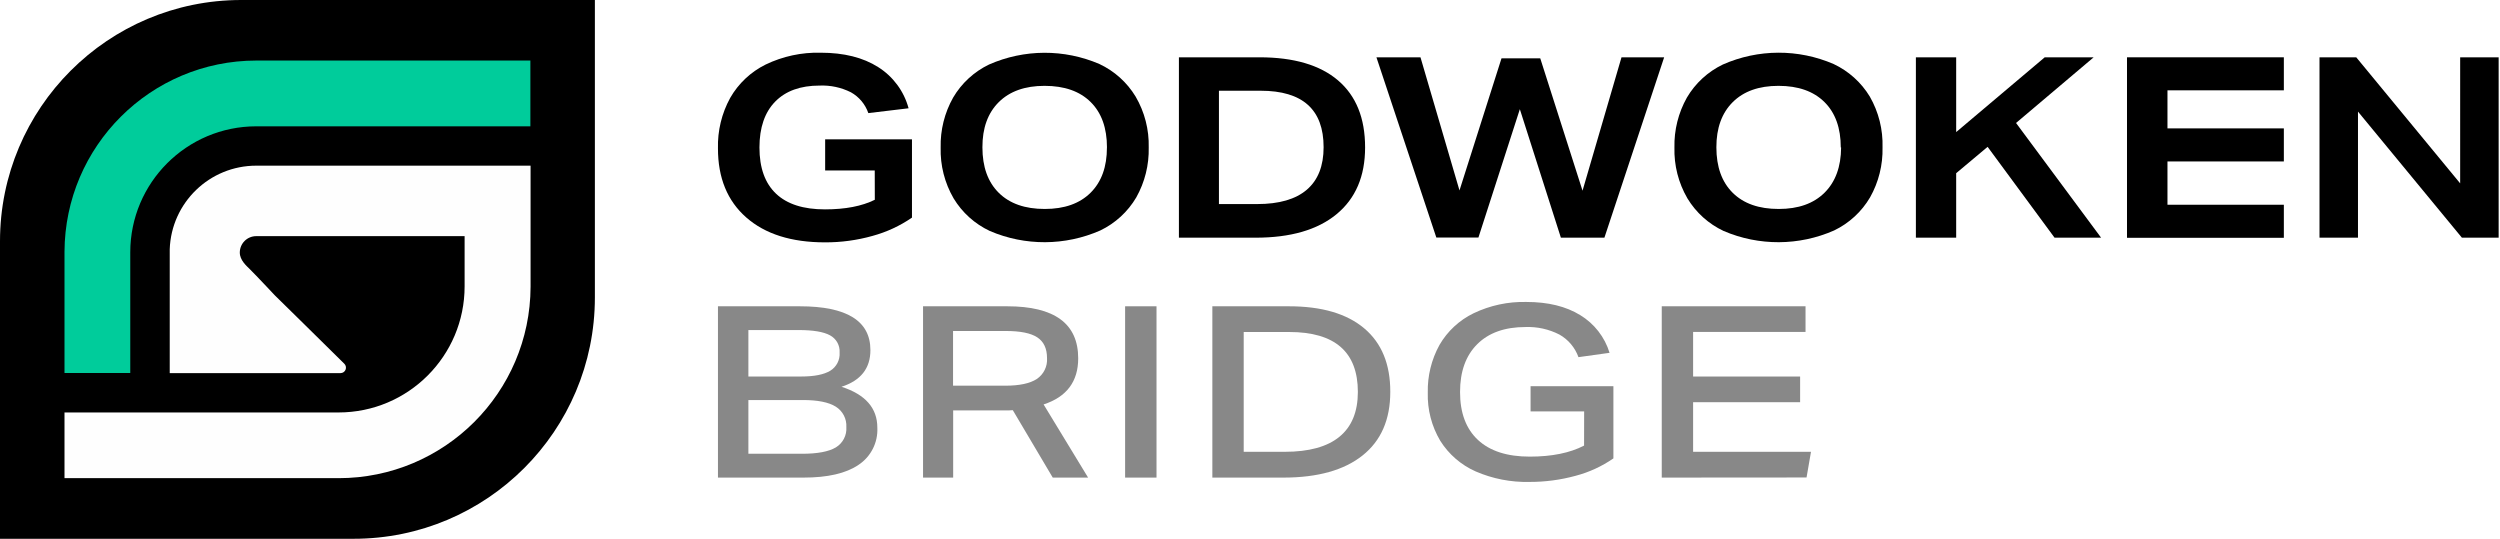
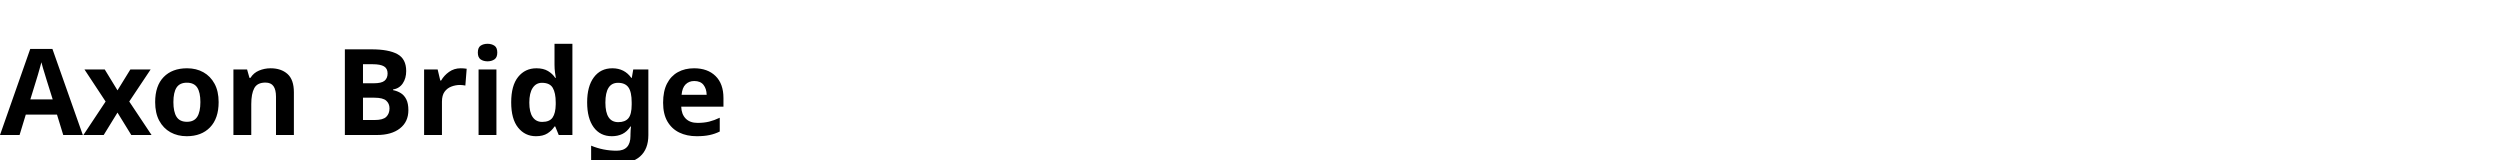
- <svg xmlns="http://www.w3.org/2000/svg" id="Layer_1" data-name="Layer 1" viewBox="0 0 664 143.1">
-   <defs>
-     <style>.cls-1{fill:#00cc9b;}.cls-2{fill:#fefefe;}.cls-3{fill:#888;}</style>
-   </defs>
-   <path d="M232.33,45.28H219.16V37h23.06v20.8a34.48,34.48,0,0,1-10.49,4.86,46,46,0,0,1-12.63,1.71q-13.36,0-20.89-6.61t-7.52-18.35A26.46,26.46,0,0,1,193.94,26a22.14,22.14,0,0,1,9.42-8.86A31.78,31.78,0,0,1,218,14q9.22,0,15.24,3.82a18.68,18.68,0,0,1,8.08,10.94l-10.69,1.28A10.12,10.12,0,0,0,226,24.51a17,17,0,0,0-8.32-1.78q-7.62,0-11.79,4.26t-4.18,12.18q0,8.11,4.41,12.28t13,4.16q8.09,0,13.23-2.55Z" />
-   <path d="M305.1,39.17a25.85,25.85,0,0,1-3.3,13.25,22.28,22.28,0,0,1-9.56,8.79,36.81,36.81,0,0,1-29.34.14,22.34,22.34,0,0,1-9.62-8.66,25.49,25.49,0,0,1-3.44-13.52,25.78,25.78,0,0,1,3.31-13.25,22.26,22.26,0,0,1,9.55-8.79A36.75,36.75,0,0,1,292,17a22.32,22.32,0,0,1,9.62,8.65A25.52,25.52,0,0,1,305.1,39.17Zm-11.09,0q0-7.79-4.34-12.08T277.44,22.8q-7.81,0-12.17,4.33t-4.34,12q0,7.78,4.34,12.08t12.23,4.29q7.83,0,12.17-4.32T294,39.17Z" />
-   <path d="M313.12,63.13V15.22h21.39q13.69,0,20.88,6.14t7.18,17.81q0,11.47-7.58,17.72t-21.55,6.24Zm20.79-8.93q8.74,0,13.19-3.82t4.45-11.28q0-15-16.71-15H323.75V54.2Z" />
-   <path d="M414.57,63.13,403.67,29l-11,34.09H381.49L365.58,15.22h11.7l10.36,35.36L398.8,15.49h10.29l11.23,35.16,10.35-35.43H442L426.13,63.13Z" />
-   <path d="M500,39.17a25.76,25.76,0,0,1-3.31,13.25,22.26,22.26,0,0,1-9.55,8.79,36.81,36.81,0,0,1-29.34.14,22.34,22.34,0,0,1-9.62-8.66,25.5,25.5,0,0,1-3.45-13.52,25.88,25.88,0,0,1,3.31-13.25,22.28,22.28,0,0,1,9.56-8.79A36.75,36.75,0,0,1,487,17a22.37,22.37,0,0,1,9.62,8.65A25.61,25.61,0,0,1,500,39.17Zm-11.09,0q0-7.79-4.35-12.08T472.37,22.8q-7.81,0-12.16,4.33t-4.34,12q0,7.78,4.34,12.08t12.23,4.29q7.81,0,12.16-4.32T489,39.17Z" />
-   <path d="M545.69,63.13,527.91,39,519.56,46V63.13h-10.7V15.22h10.7V35.08l23.52-19.86h13L535.46,32.66l22.59,30.47Z" />
-   <path d="M653.88,63.13l-27.6-33.49V63.13H616.06V15.22h9.76l27.6,33.48V15.22h10.22V63.13Z" />
-   <polygon id="type_PathItem_2" data-name="type PathItem 2" points="564.93 63.16 564.93 15.22 606.59 15.22 606.59 23.99 575.68 23.99 575.68 34.1 606.59 34.1 606.59 42.88 575.68 42.88 575.68 54.38 606.59 54.38 606.59 63.16 564.93 63.16" />
-   <path d="M64.1,0A64.1,64.1,0,0,0,0,64.1v79H93.91A64.09,64.09,0,0,0,158,79V0Z" />
-   <path class="cls-1" d="M68.08,16.08A51,51,0,0,0,17.13,66.89h0V99.06H34.6V67A33.48,33.48,0,0,1,68.08,33.55h72.79V16.08Z" />
-   <path class="cls-2" d="M123.4,44H68.08a23,23,0,0,0-23,22.2h0v32.9H90.45a1.45,1.45,0,0,0,1-2.49L80.85,86.16,73,78.45s-4.88-5.21-6.69-7c-.79-.79-2.62-2.33-2.62-4.36a4.36,4.36,0,0,1,4.36-4.37H123.4V76.06a33.49,33.49,0,0,1-33.48,33.49H17.13V127H89.92a51,51,0,0,0,51-50.8h0V44Z" />
-   <path class="cls-3" d="M190.69,126.85V81.35h21.72q18.78,0,18.77,11.65,0,7.25-7.68,9.73,9.52,3.06,9.52,10.85a11.18,11.18,0,0,1-5,9.89q-5,3.39-14.63,3.38ZM212.81,100q5.17,0,7.71-1.53A5.24,5.24,0,0,0,223,93.65a4.84,4.84,0,0,0-2.55-4.59q-2.56-1.4-8.34-1.4H198.77V100Zm.19,20.52c4.12,0,7.1-.56,9-1.69a5.82,5.82,0,0,0,2.79-5.38,6,6,0,0,0-2.82-5.45q-2.82-1.76-8.79-1.75H198.77v14.27Z" />
-   <path class="cls-3" d="M279.61,126.85,269,108.94a8.94,8.94,0,0,1-1.14.07H253.16v17.84h-8V81.35h22.37q18.84,0,18.84,13.83,0,9.24-9.19,12.24L289,126.85ZM267,102.44q5.64,0,8.37-1.78a6.17,6.17,0,0,0,2.72-5.55c0-2.54-.87-4.38-2.59-5.51s-4.52-1.69-8.37-1.69h-14v14.53Z" />
-   <path class="cls-3" d="M298.83,126.85V81.35h8.34v45.5Z" />
-   <path class="cls-3" d="M322,126.85V81.35h20.34q13.05,0,20,5.86t6.92,16.89q0,11-7.35,16.86T341,126.85ZM341.22,120q9.66,0,14.54-4t4.89-11.89q0-15.93-18.24-15.93H330.33V120Z" />
-   <path class="cls-3" d="M420.75,109.26H406.52v-6.69h22v19.18a31.81,31.81,0,0,1-10.07,4.63A45.82,45.82,0,0,1,406.25,128a33.94,33.94,0,0,1-14.34-2.8,21.27,21.27,0,0,1-9.38-8.13,23.7,23.7,0,0,1-3.31-12.78,25.06,25.06,0,0,1,3.11-12.68,21.11,21.11,0,0,1,9.06-8.41,30.72,30.72,0,0,1,14-3q8.66,0,14.34,3.51a17.79,17.79,0,0,1,7.77,10l-8.26,1.15a11.24,11.24,0,0,0-5.06-6,18.26,18.26,0,0,0-9-2q-8.26,0-12.83,4.56t-4.56,12.72q0,8.28,4.76,12.71t13.75,4.43q8.79,0,14.43-2.93Z" />
-   <path class="cls-3" d="M441.36,126.85V81.35h38.19v6.82H449.69V100h28.42v6.82H449.69V120H481l-1.18,6.82Z" />
+ <svg xmlns="http://www.w3.org/2000/svg" id="Layer_1" data-name="Layer 1" viewBox="0 0 1000 64">
+   <style>
+     .logo { font: bold 48px aktiv-grotesk-ex-bold, sans-serif; fill: black; }
+   </style>
+   <text x="0" y="54" class="logo">Axon Bridge</text>
</svg>
